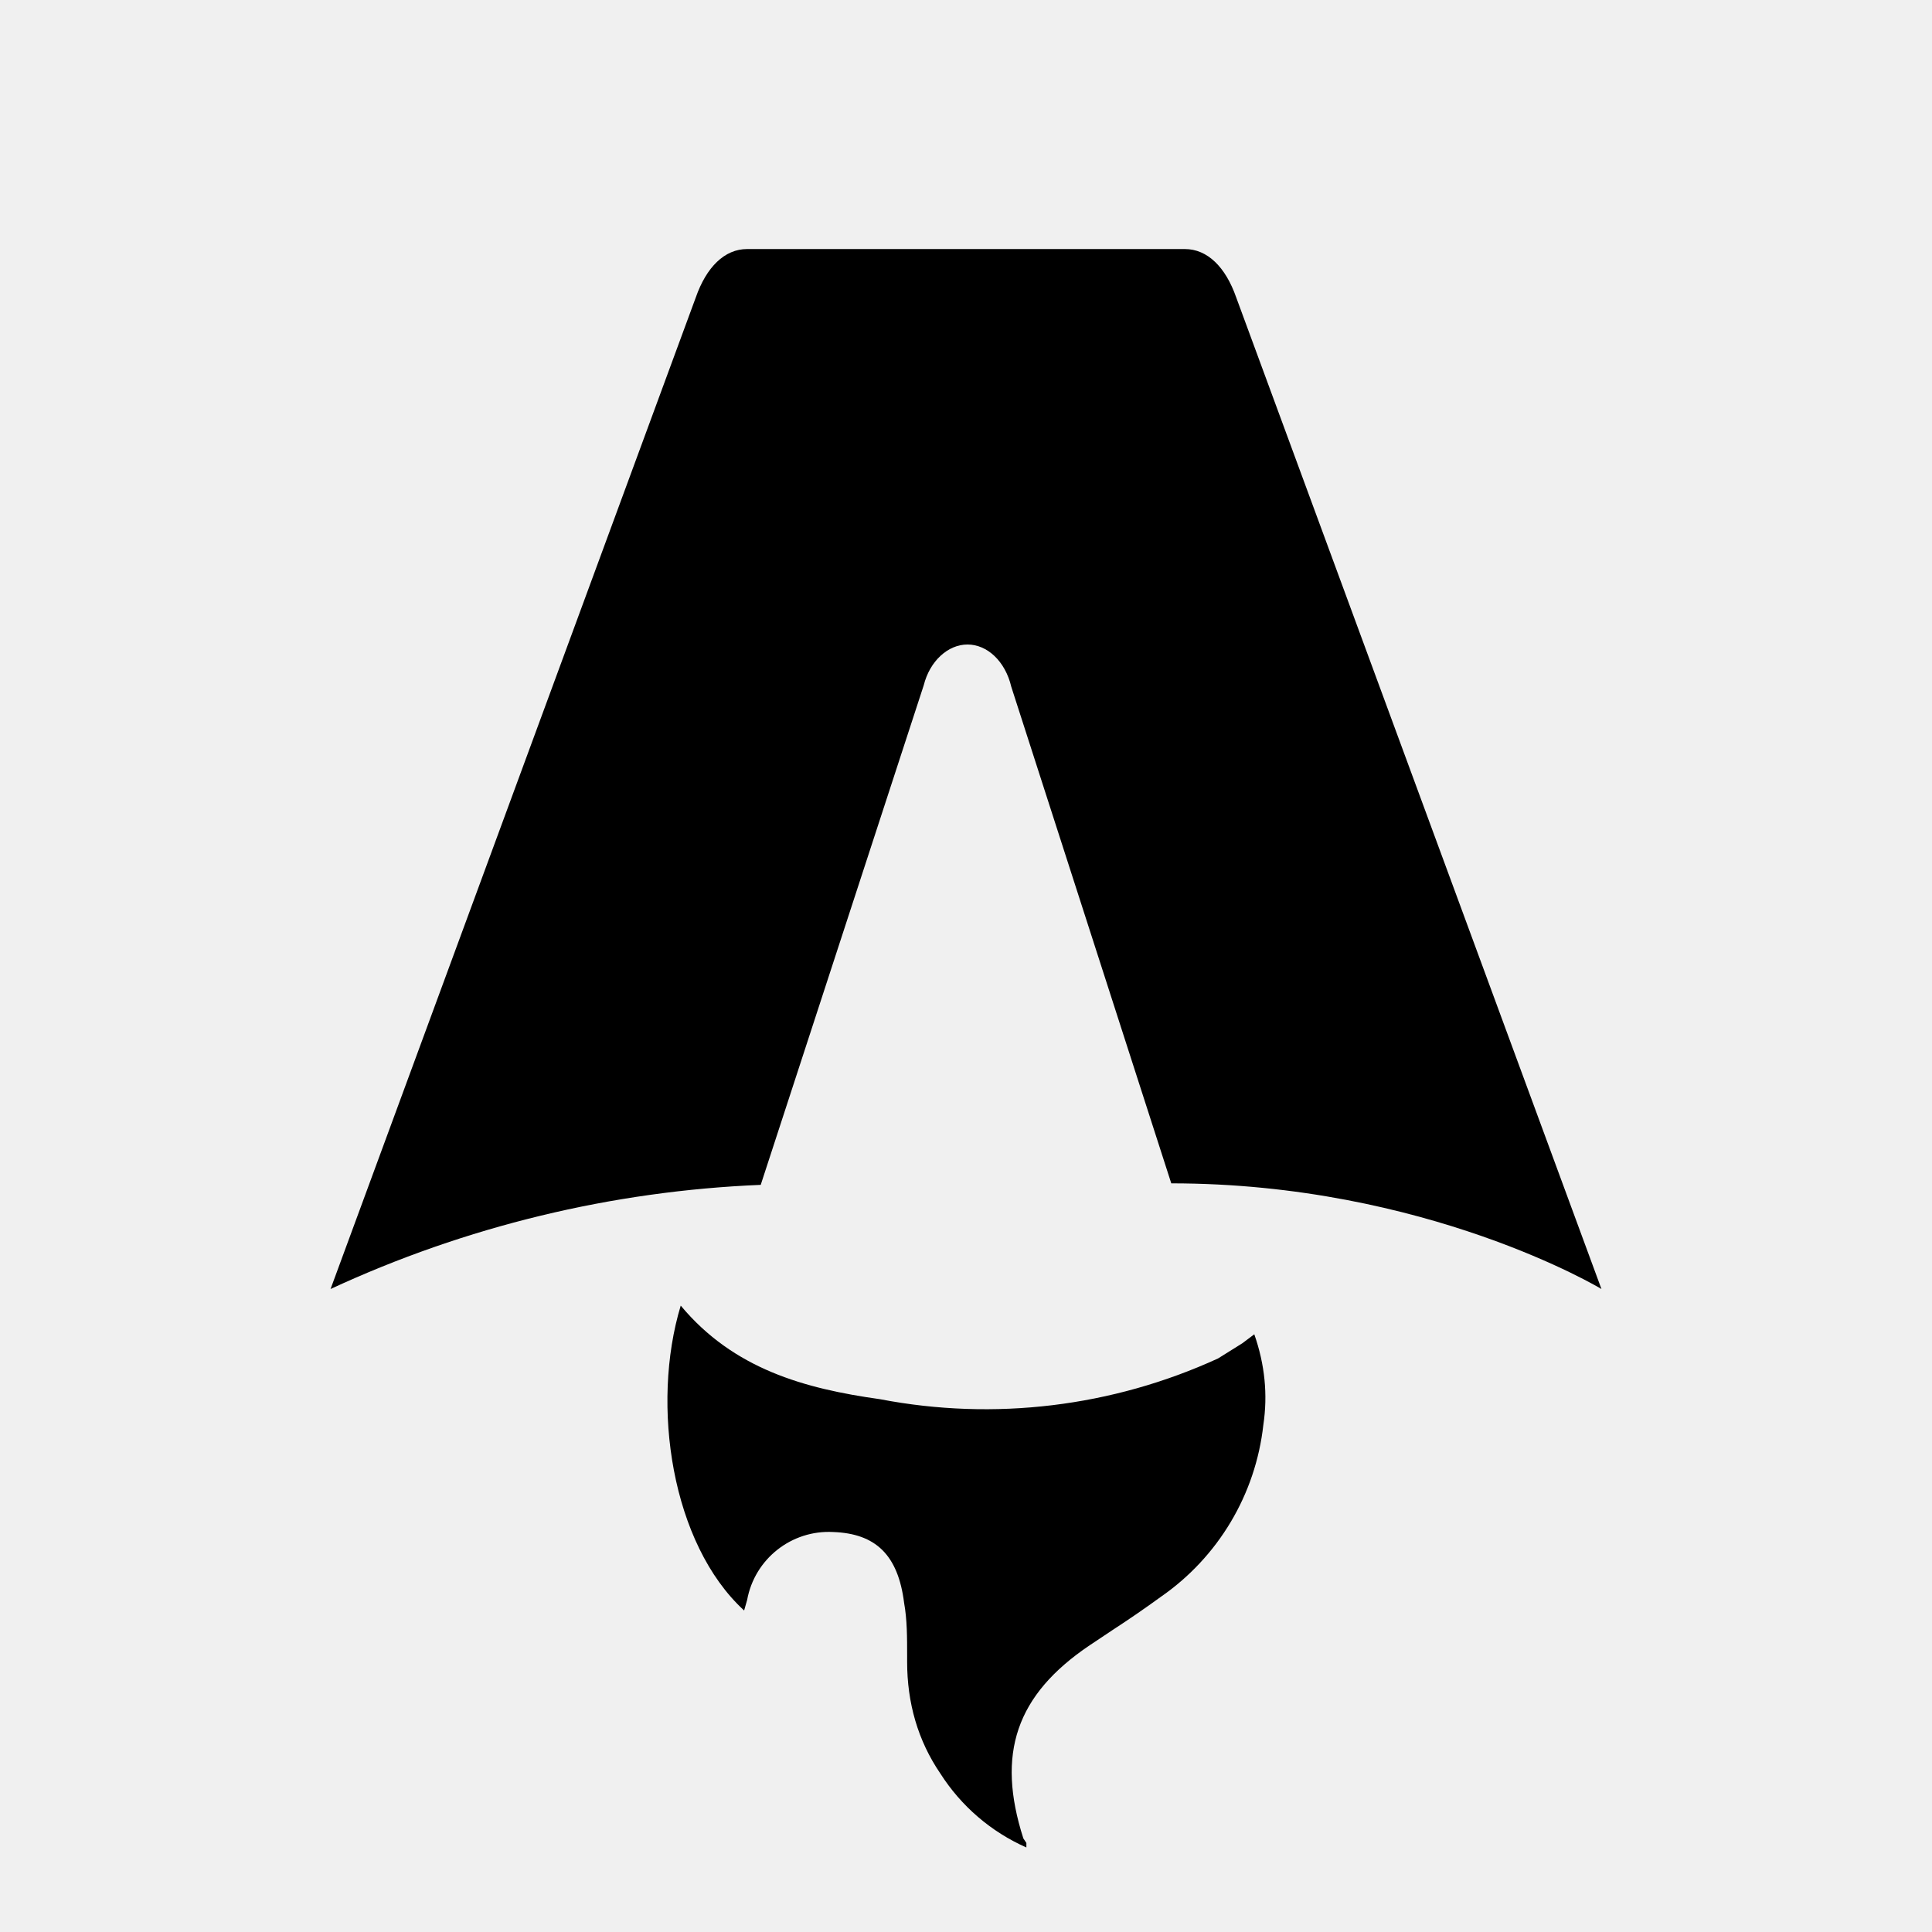
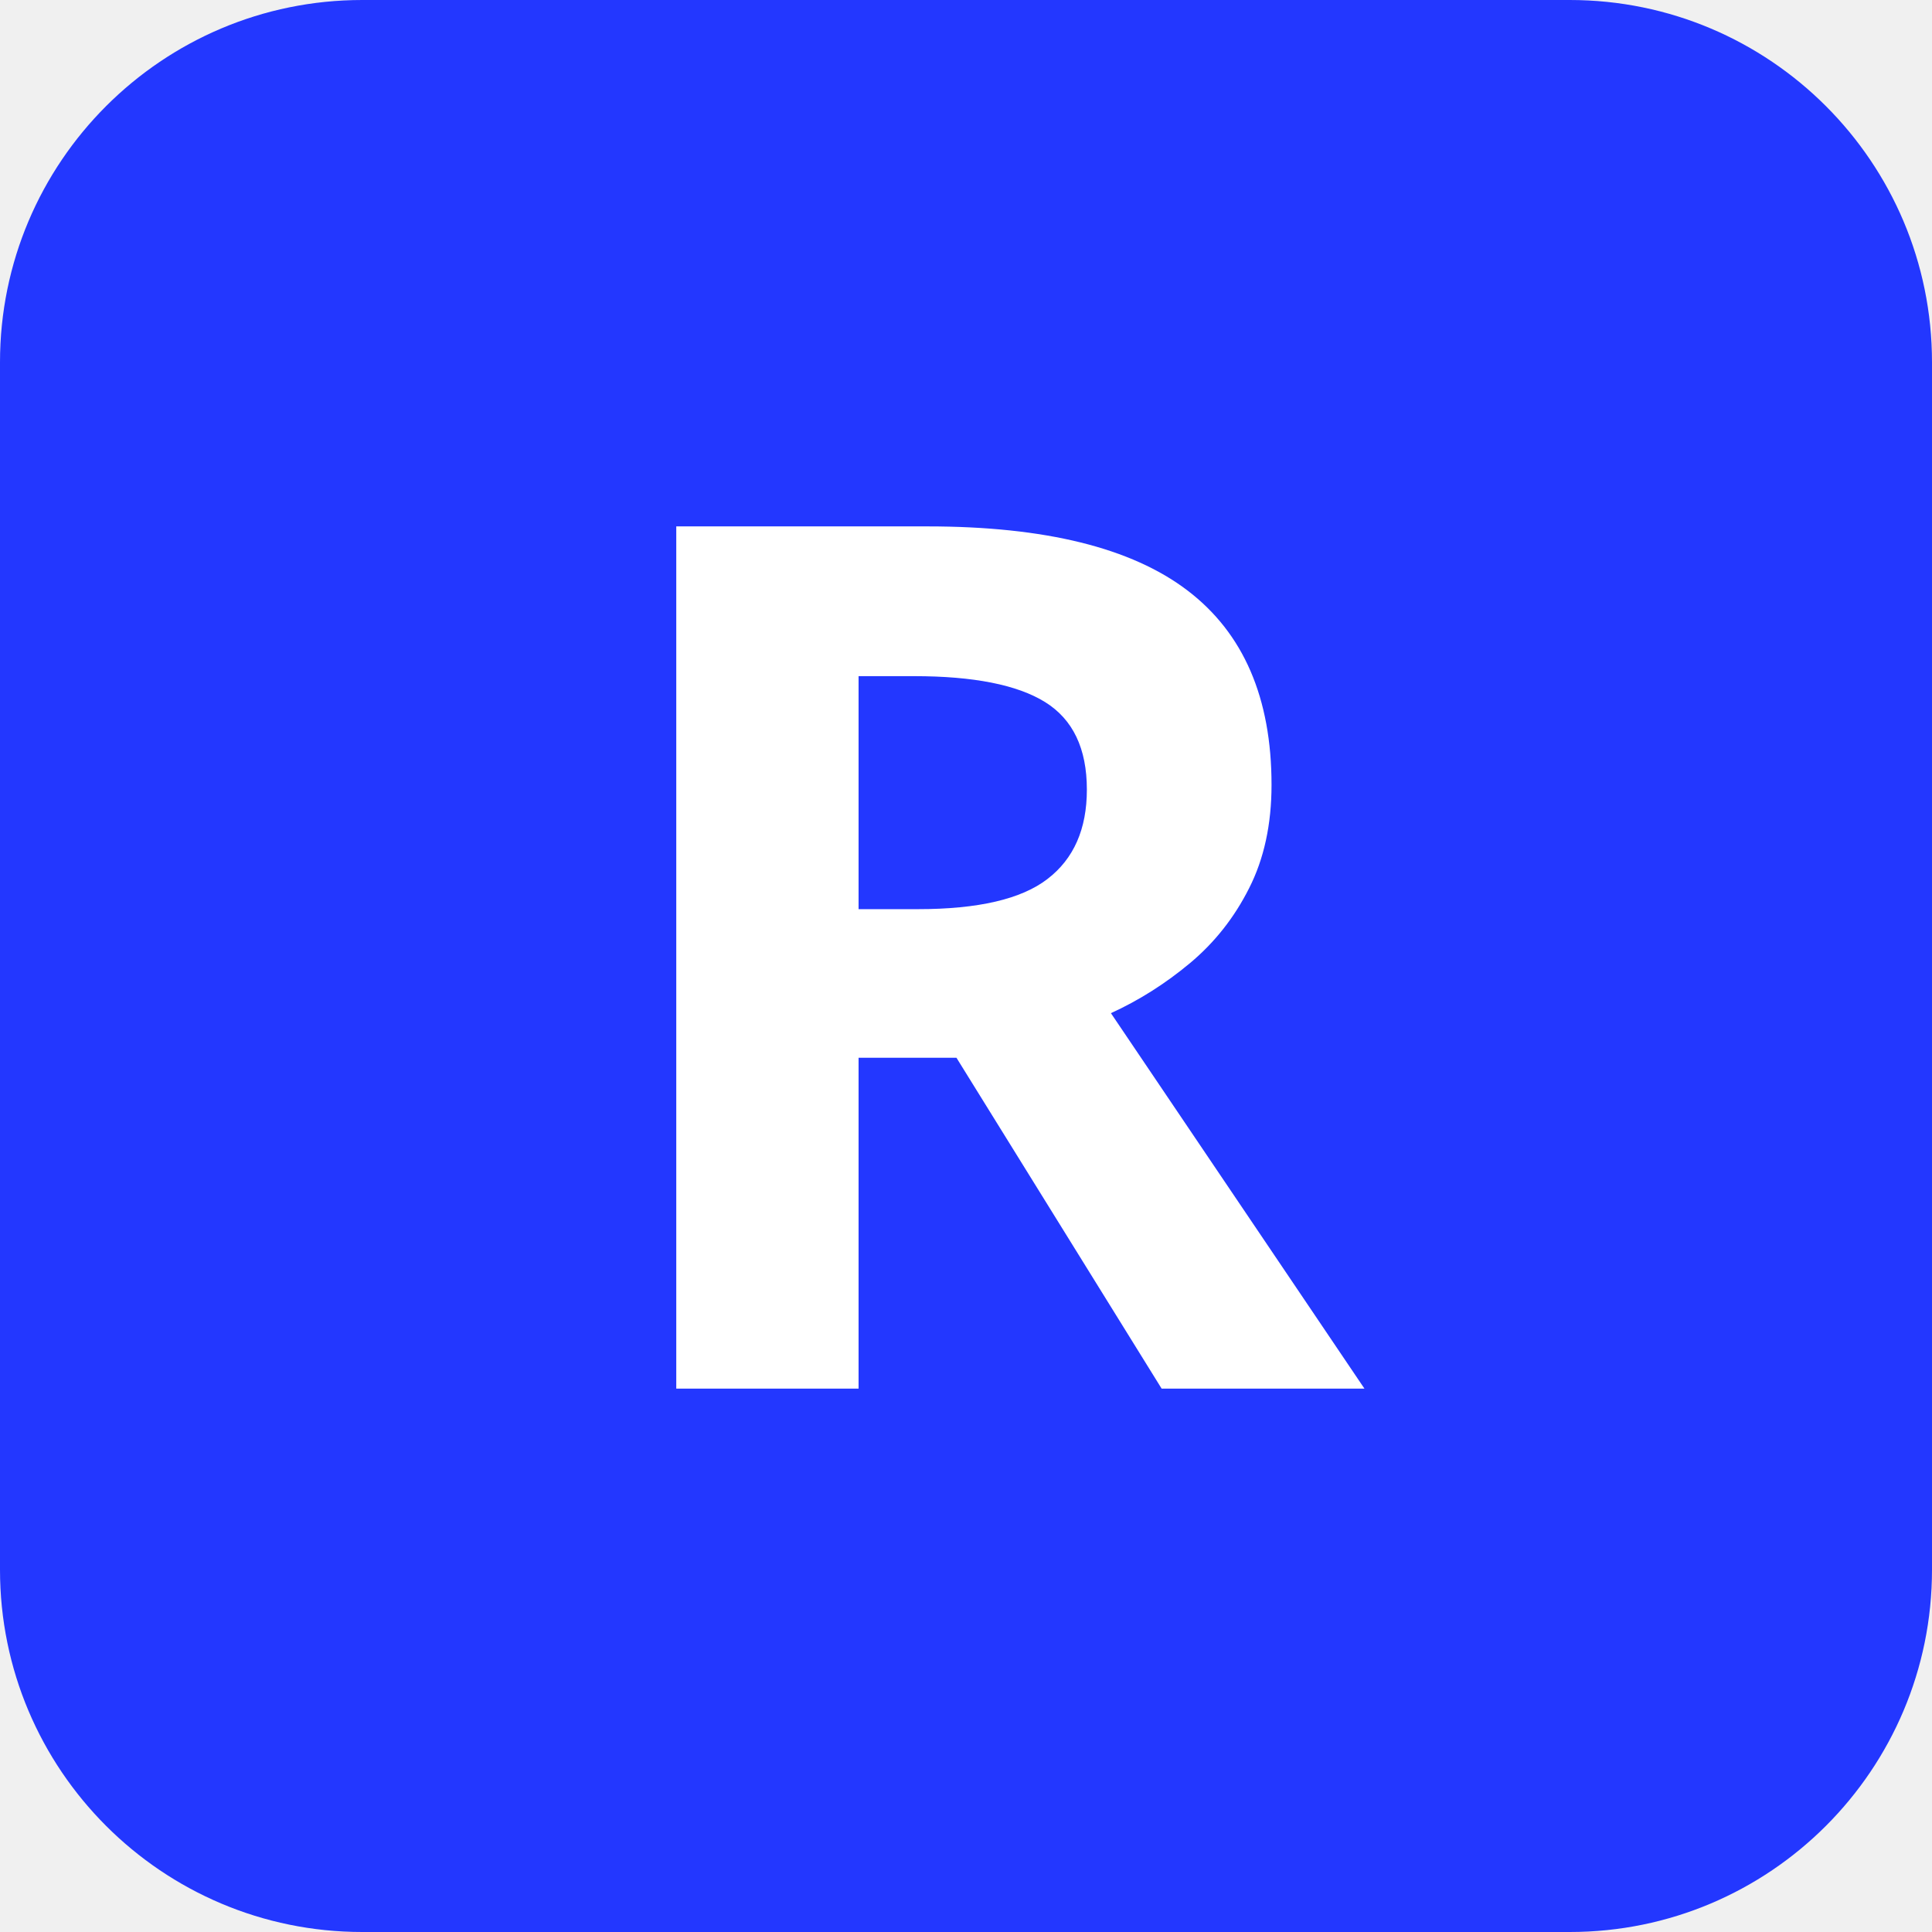
- <svg xmlns="http://www.w3.org/2000/svg" fill="none" viewBox="0 0 128 128">
-   <path d="M50.4 78.5a75.1 75.1 0 0 0-28.5 6.9l24.2-65.7c.7-2 1.9-3.2 3.4-3.2h29c1.5 0 2.7 1.2 3.4 3.2l24.2 65.7s-11.6-7-28.5-7L67 45.5c-.4-1.7-1.6-2.8-2.9-2.8-1.3 0-2.5 1.1-2.9 2.7L50.4 78.5Zm-1.1 28.2Zm-4.2-20.2c-2 6.6-.6 15.8 4.2 20.2a17.5 17.5 0 0 1 .2-.7 5.5 5.5 0 0 1 5.7-4.5c2.8.1 4.3 1.5 4.7 4.7.2 1.1.2 2.3.2 3.5v.4c0 2.7.7 5.2 2.2 7.4a13 13 0 0 0 5.7 4.9v-.3l-.2-.3c-1.8-5.6-.5-9.5 4.4-12.8l1.5-1a73 73 0 0 0 3.2-2.2 16 16 0 0 0 6.8-11.4c.3-2 .1-4-.6-6l-.8.6-1.6 1a37 37 0 0 1-22.4 2.7c-5-.7-9.7-2-13.2-6.2Z" />
-   <style>
-         path { fill: #000; }
-         @media (prefers-color-scheme: dark) {
-             path { fill: #FFF; }
-         }
-     </style>
+ <svg xmlns="http://www.w3.org/2000/svg" viewBox="0 0 128 128">
+   <rect width="128" height="128" rx="24" fill="#2337ff" />
+   <text x="64" y="92" font-family="system-ui, sans-serif" font-size="80" font-weight="700" fill="#fff" text-anchor="middle">R</text>
</svg>
